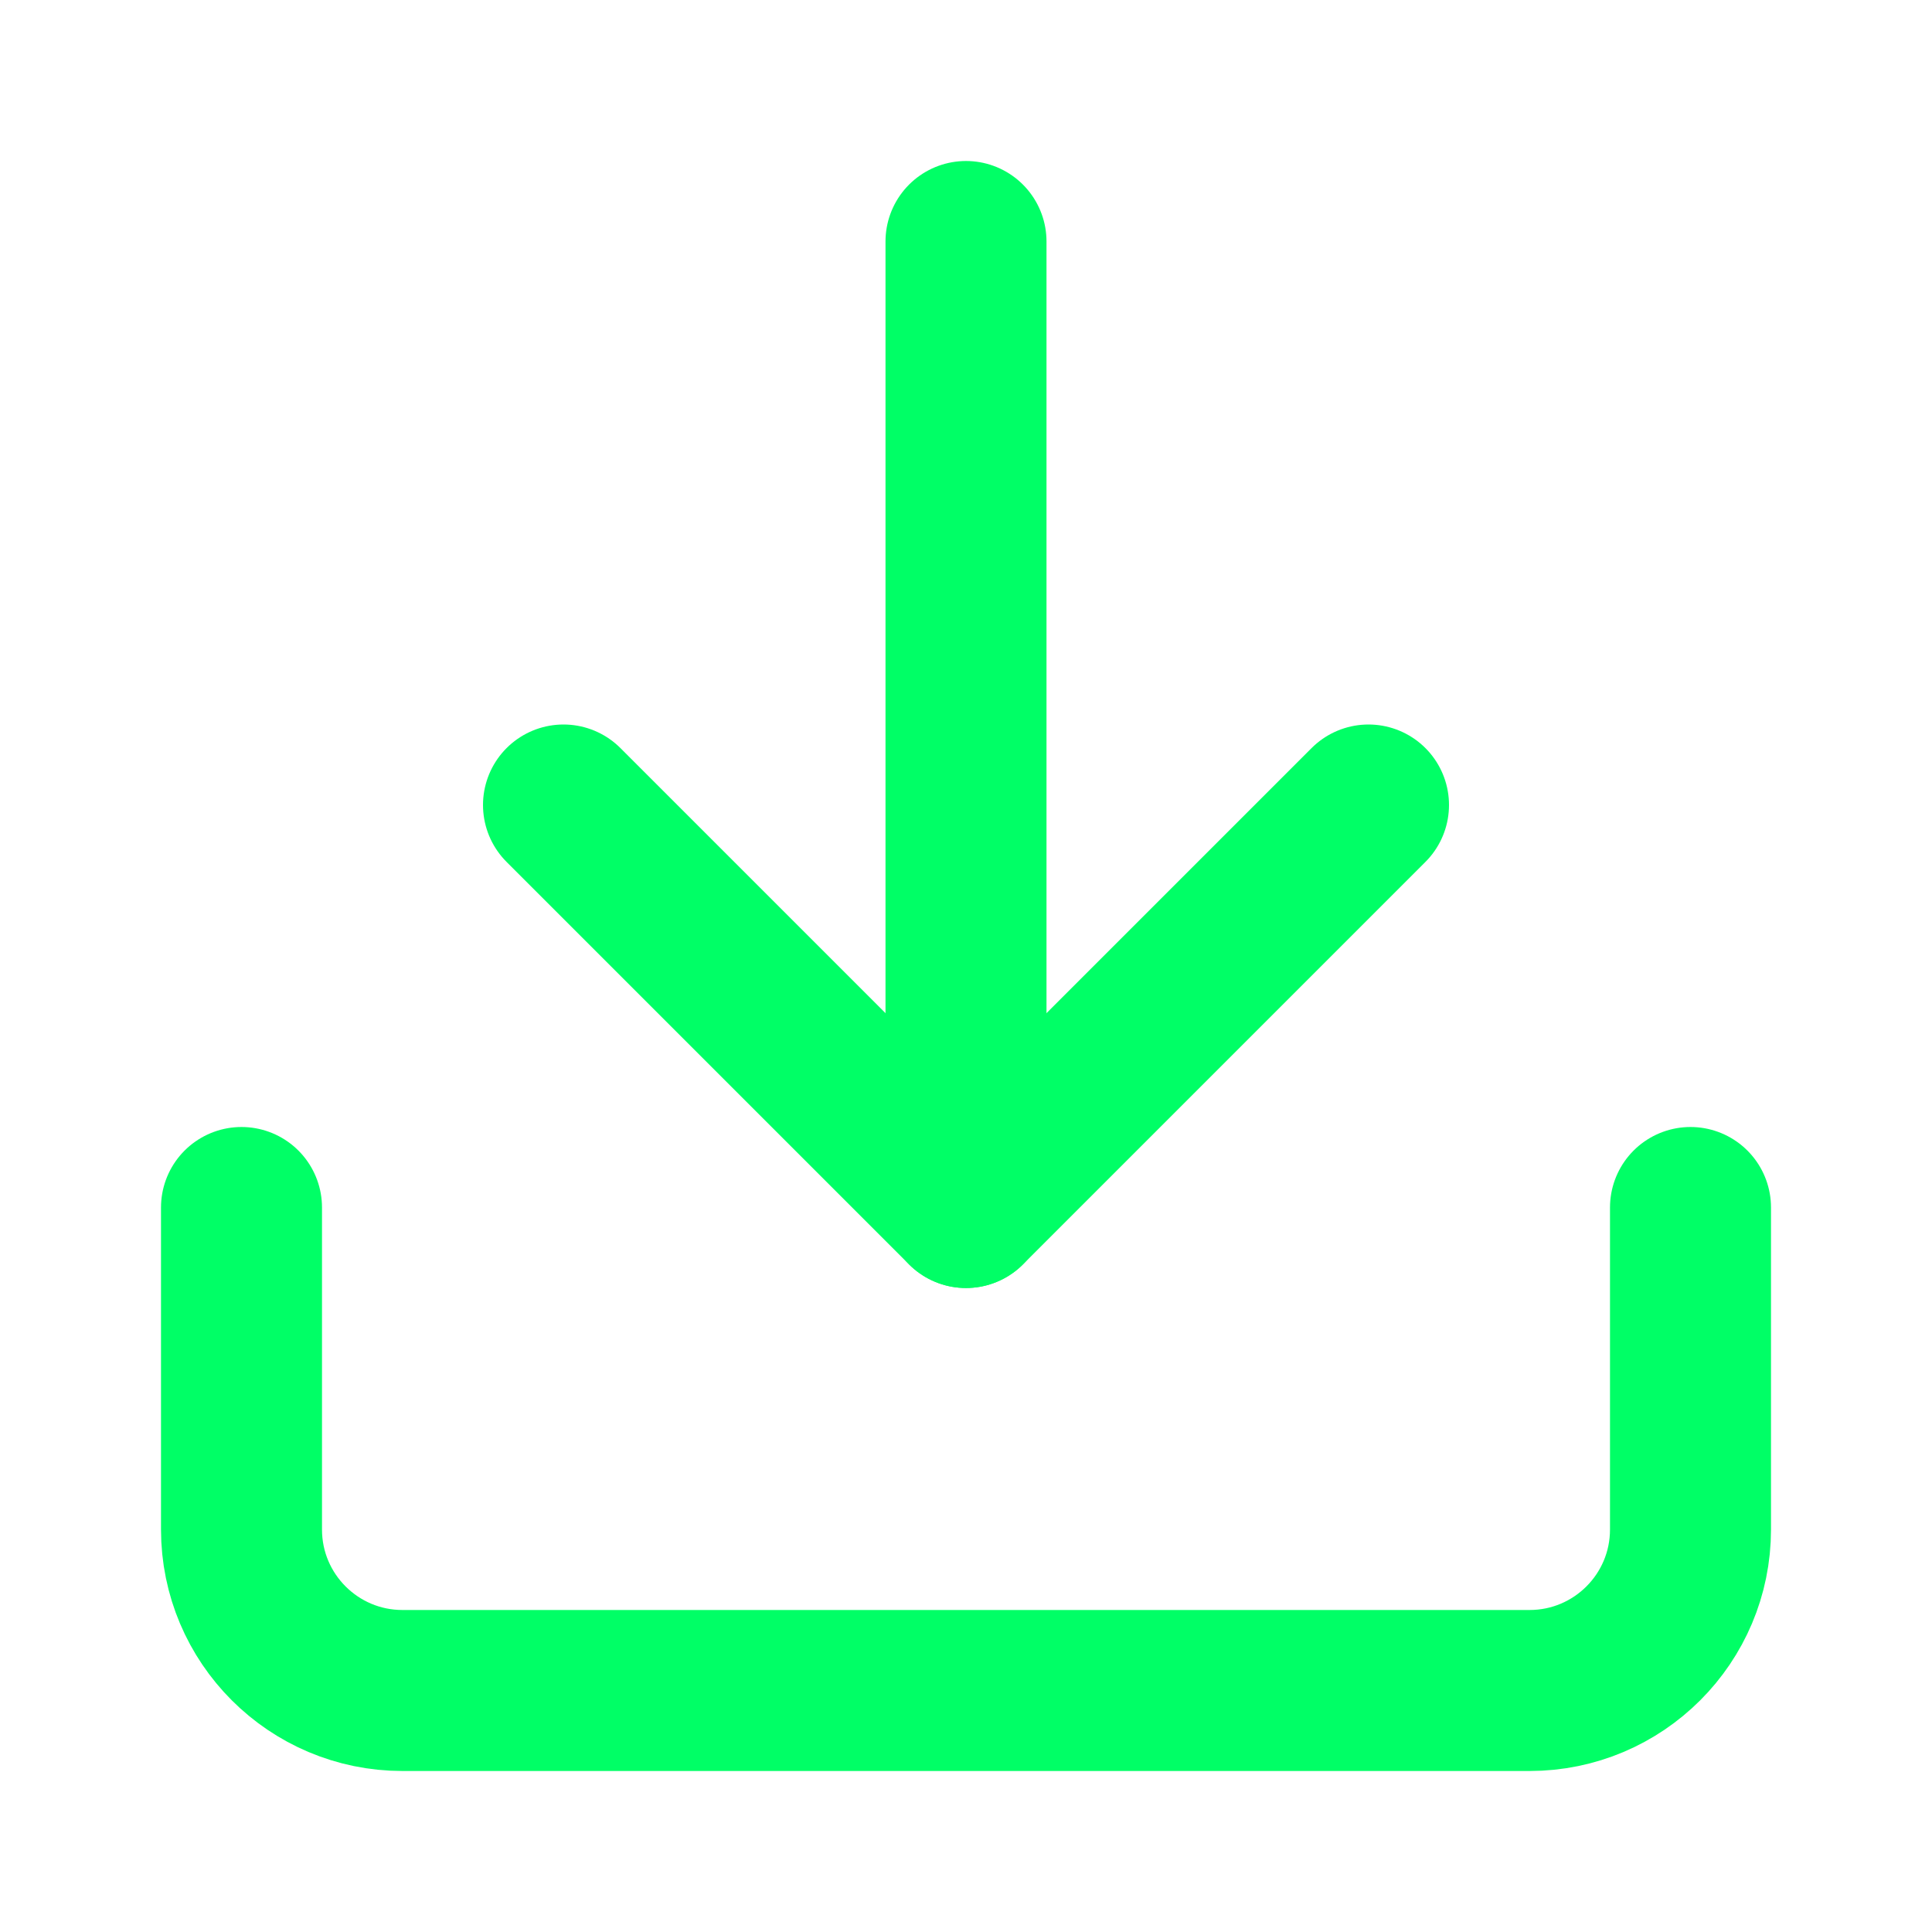
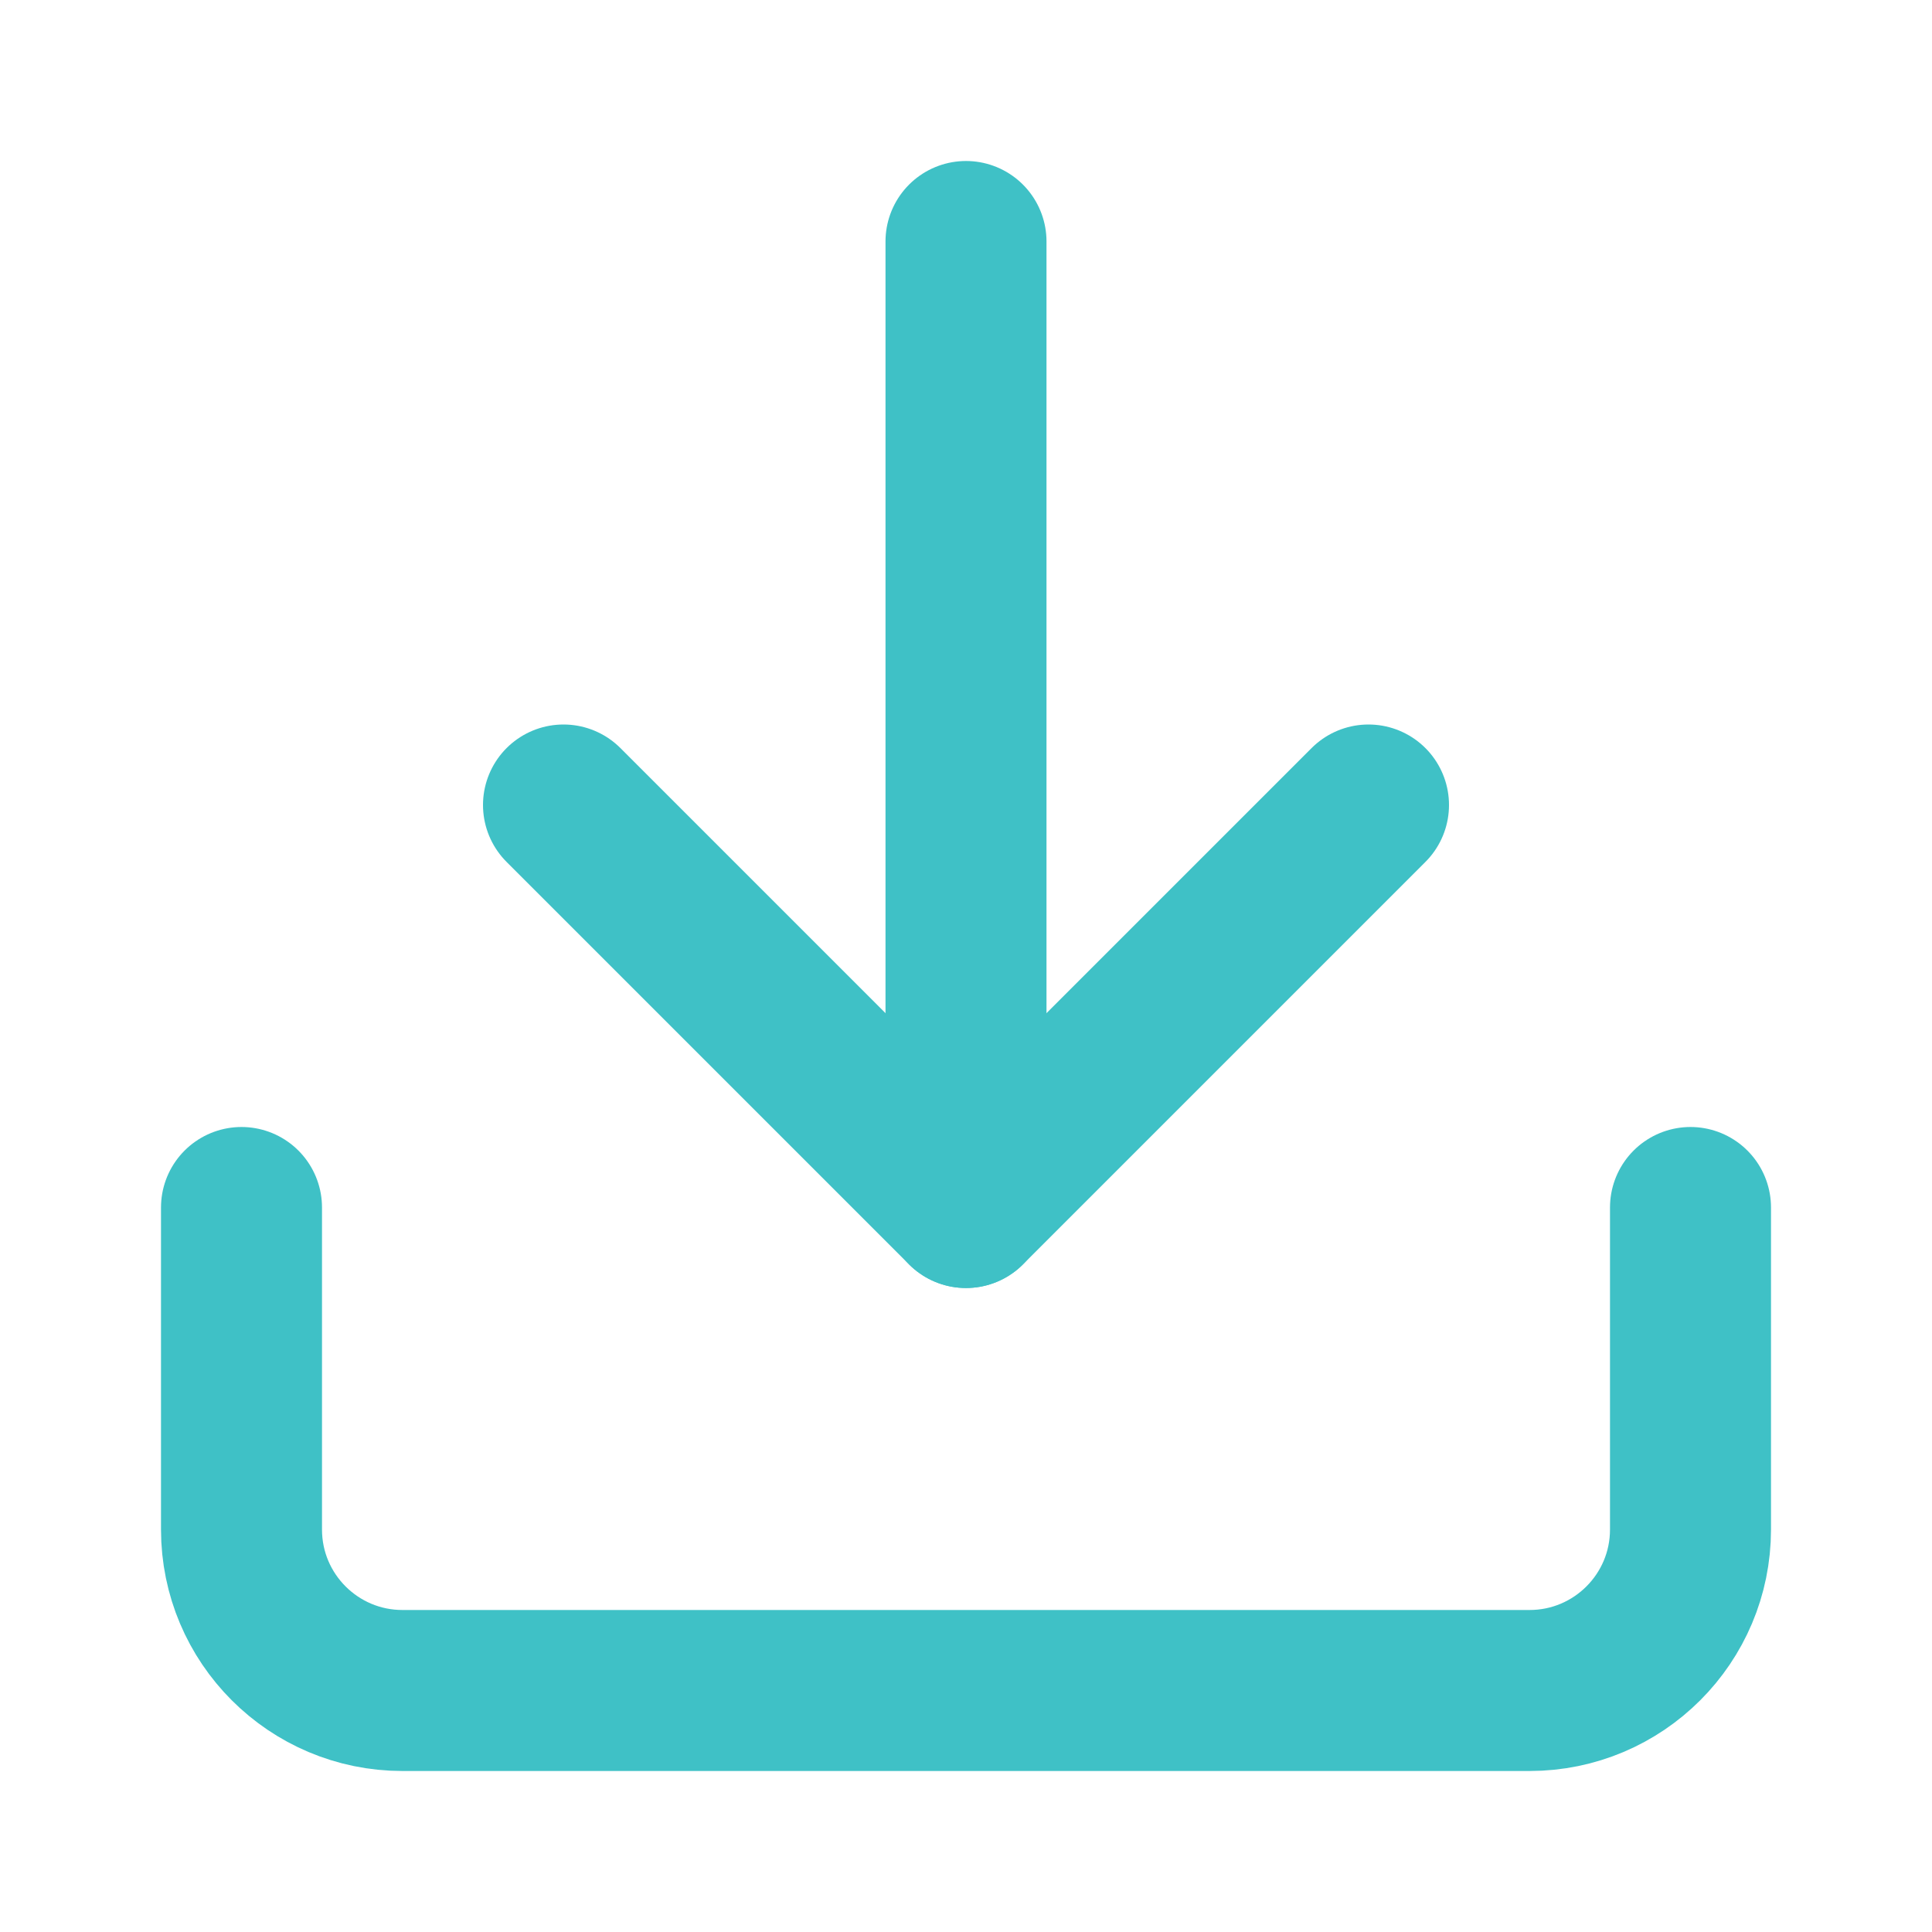
- <svg xmlns="http://www.w3.org/2000/svg" viewBox="0 0 24 24" fill="none" stroke="#00ff66" stroke-width="2" stroke-linecap="round" stroke-linejoin="round" class="feather feather-download">
+ <svg xmlns="http://www.w3.org/2000/svg" viewBox="0 0 24 24" fill="none" stroke="#3fc1c6" stroke-width="2" stroke-linecap="round" stroke-linejoin="round" class="feather feather-download">
  <path d="M21 15v4a2 2 0 0 1-2 2H5a2 2 0 0 1-2-2v-4" />
  <polyline points="7 10 12 15 17 10" />
  <line x1="12" y1="15" x2="12" y2="3" />
</svg>
